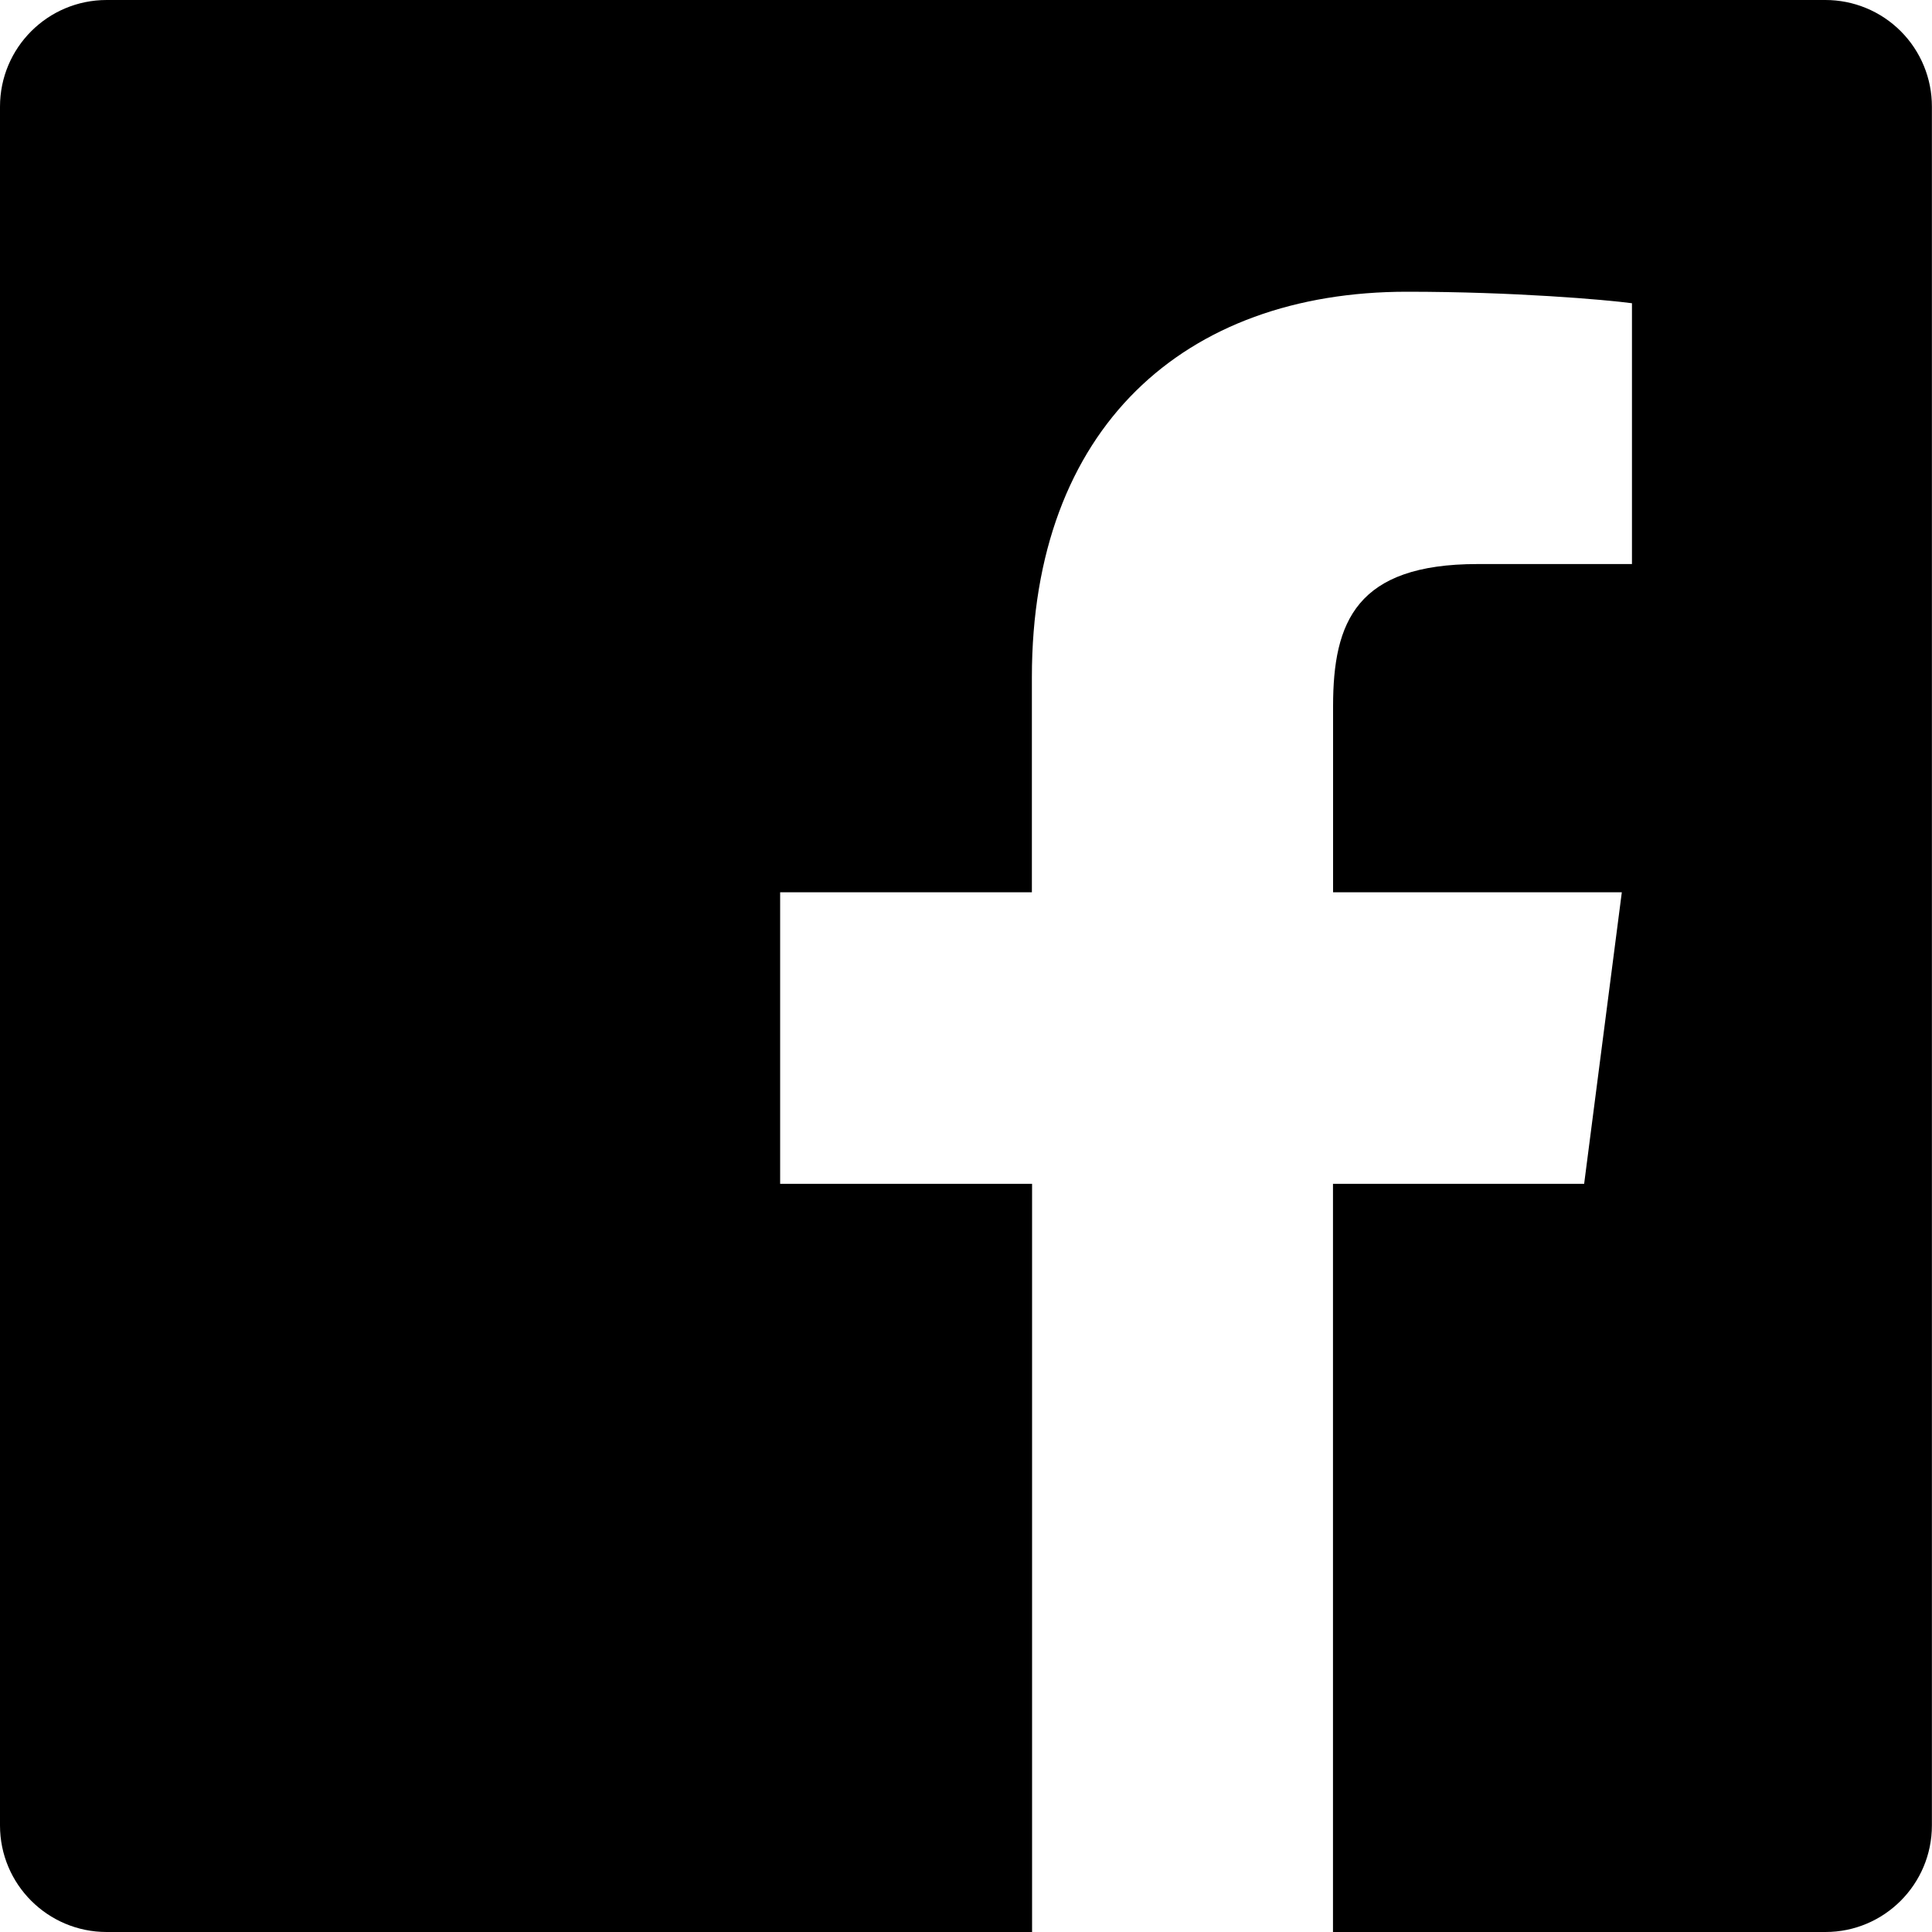
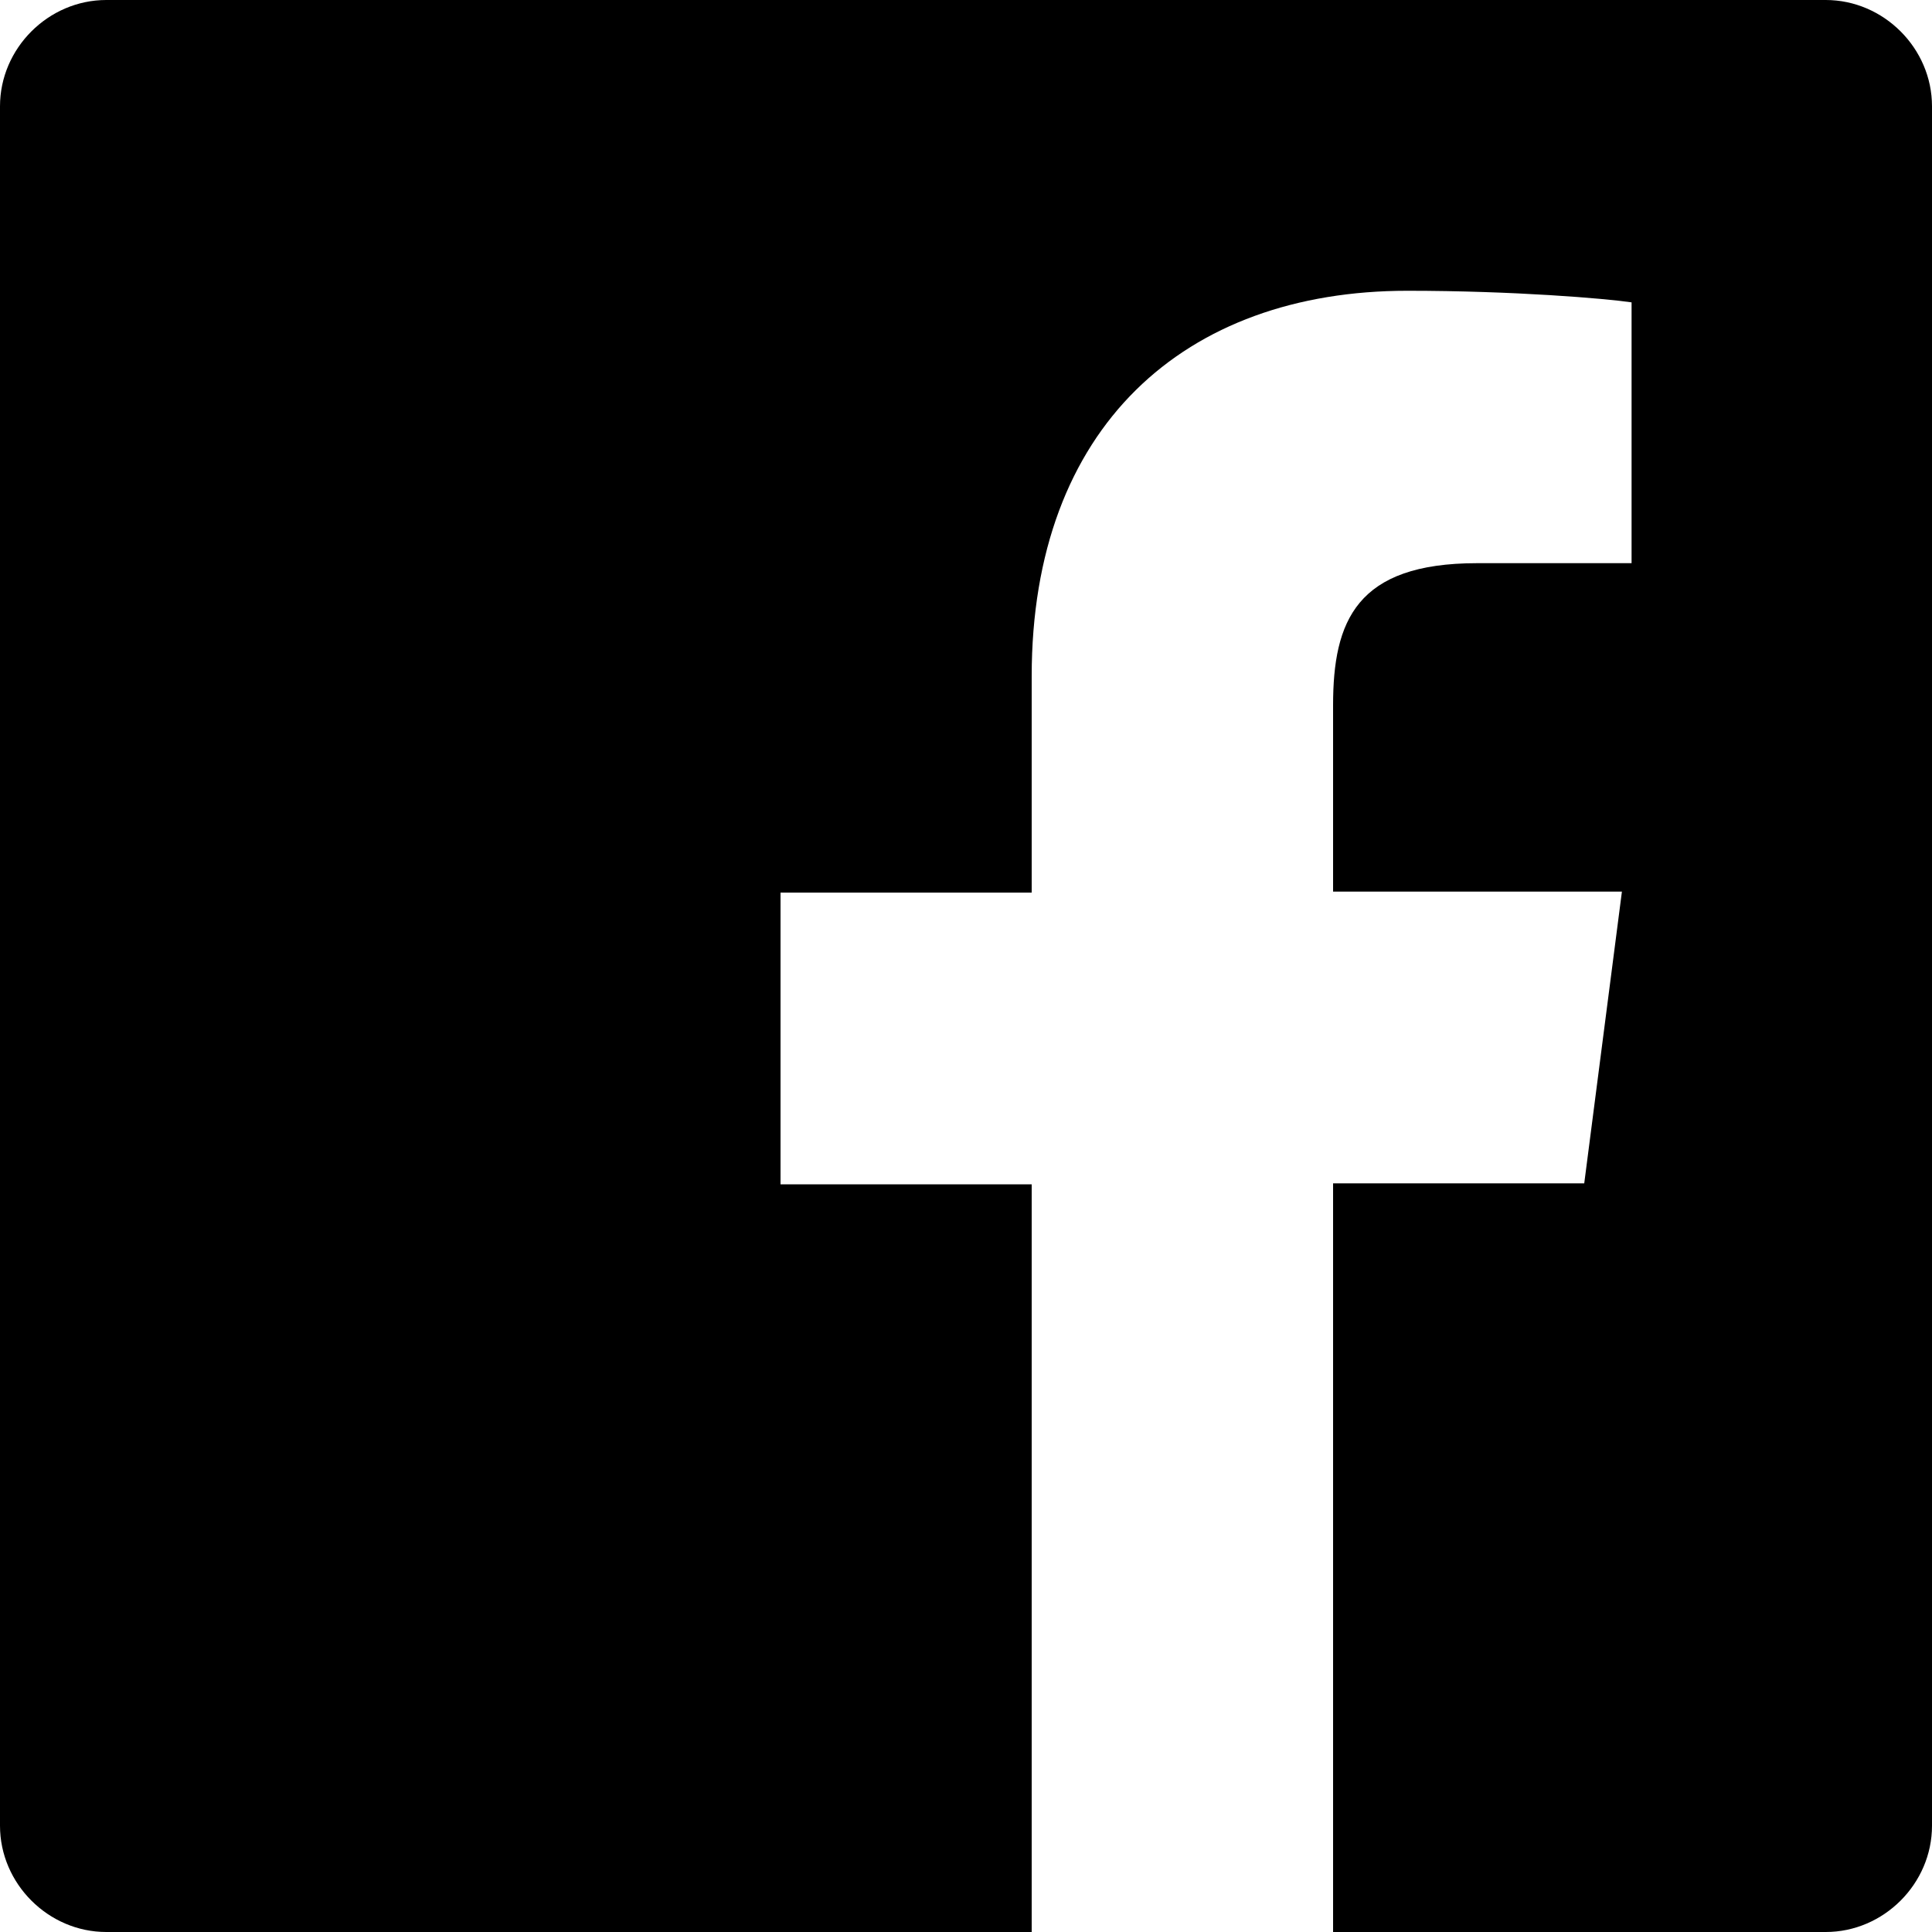
<svg xmlns="http://www.w3.org/2000/svg" width="20" height="20" fill="none">
-   <path d="M18.896 0H1.104C.494 0 0 .494 0 1.104v17.793C0 19.506.494 20 1.104 20h9.58v-7.745H8.076V9.237h2.606V7.01c0-2.583 1.578-3.99 3.883-3.99 1.104 0 2.052.082 2.329.119v2.7h-1.598c-1.254 0-1.496.597-1.496 1.47v1.928h2.989l-.39 3.018h-2.6V20h5.098c.608 0 1.102-.494 1.102-1.104V1.104A1.102 1.102 0 0018.896 0z" fill="#000" />
+   <path d="M18.9 0H1.1C.5 0 0 .5 0 1.1v17.8c0 .6.5 1.1 1.1 1.1h9.58v-7.74h-2.6V9.24h2.6V7c0-2.58 1.58-3.99 3.89-3.99 1.1 0 2.05.08 2.32.12v2.7h-1.6c-1.25 0-1.49.6-1.49 1.47v1.93h2.99l-.39 3.02h-2.6V20h5.1c.6 0 1.1-.5 1.1-1.1V1.1c0-.6-.5-1.1-1.1-1.1z" fill="#000" />
</svg>
